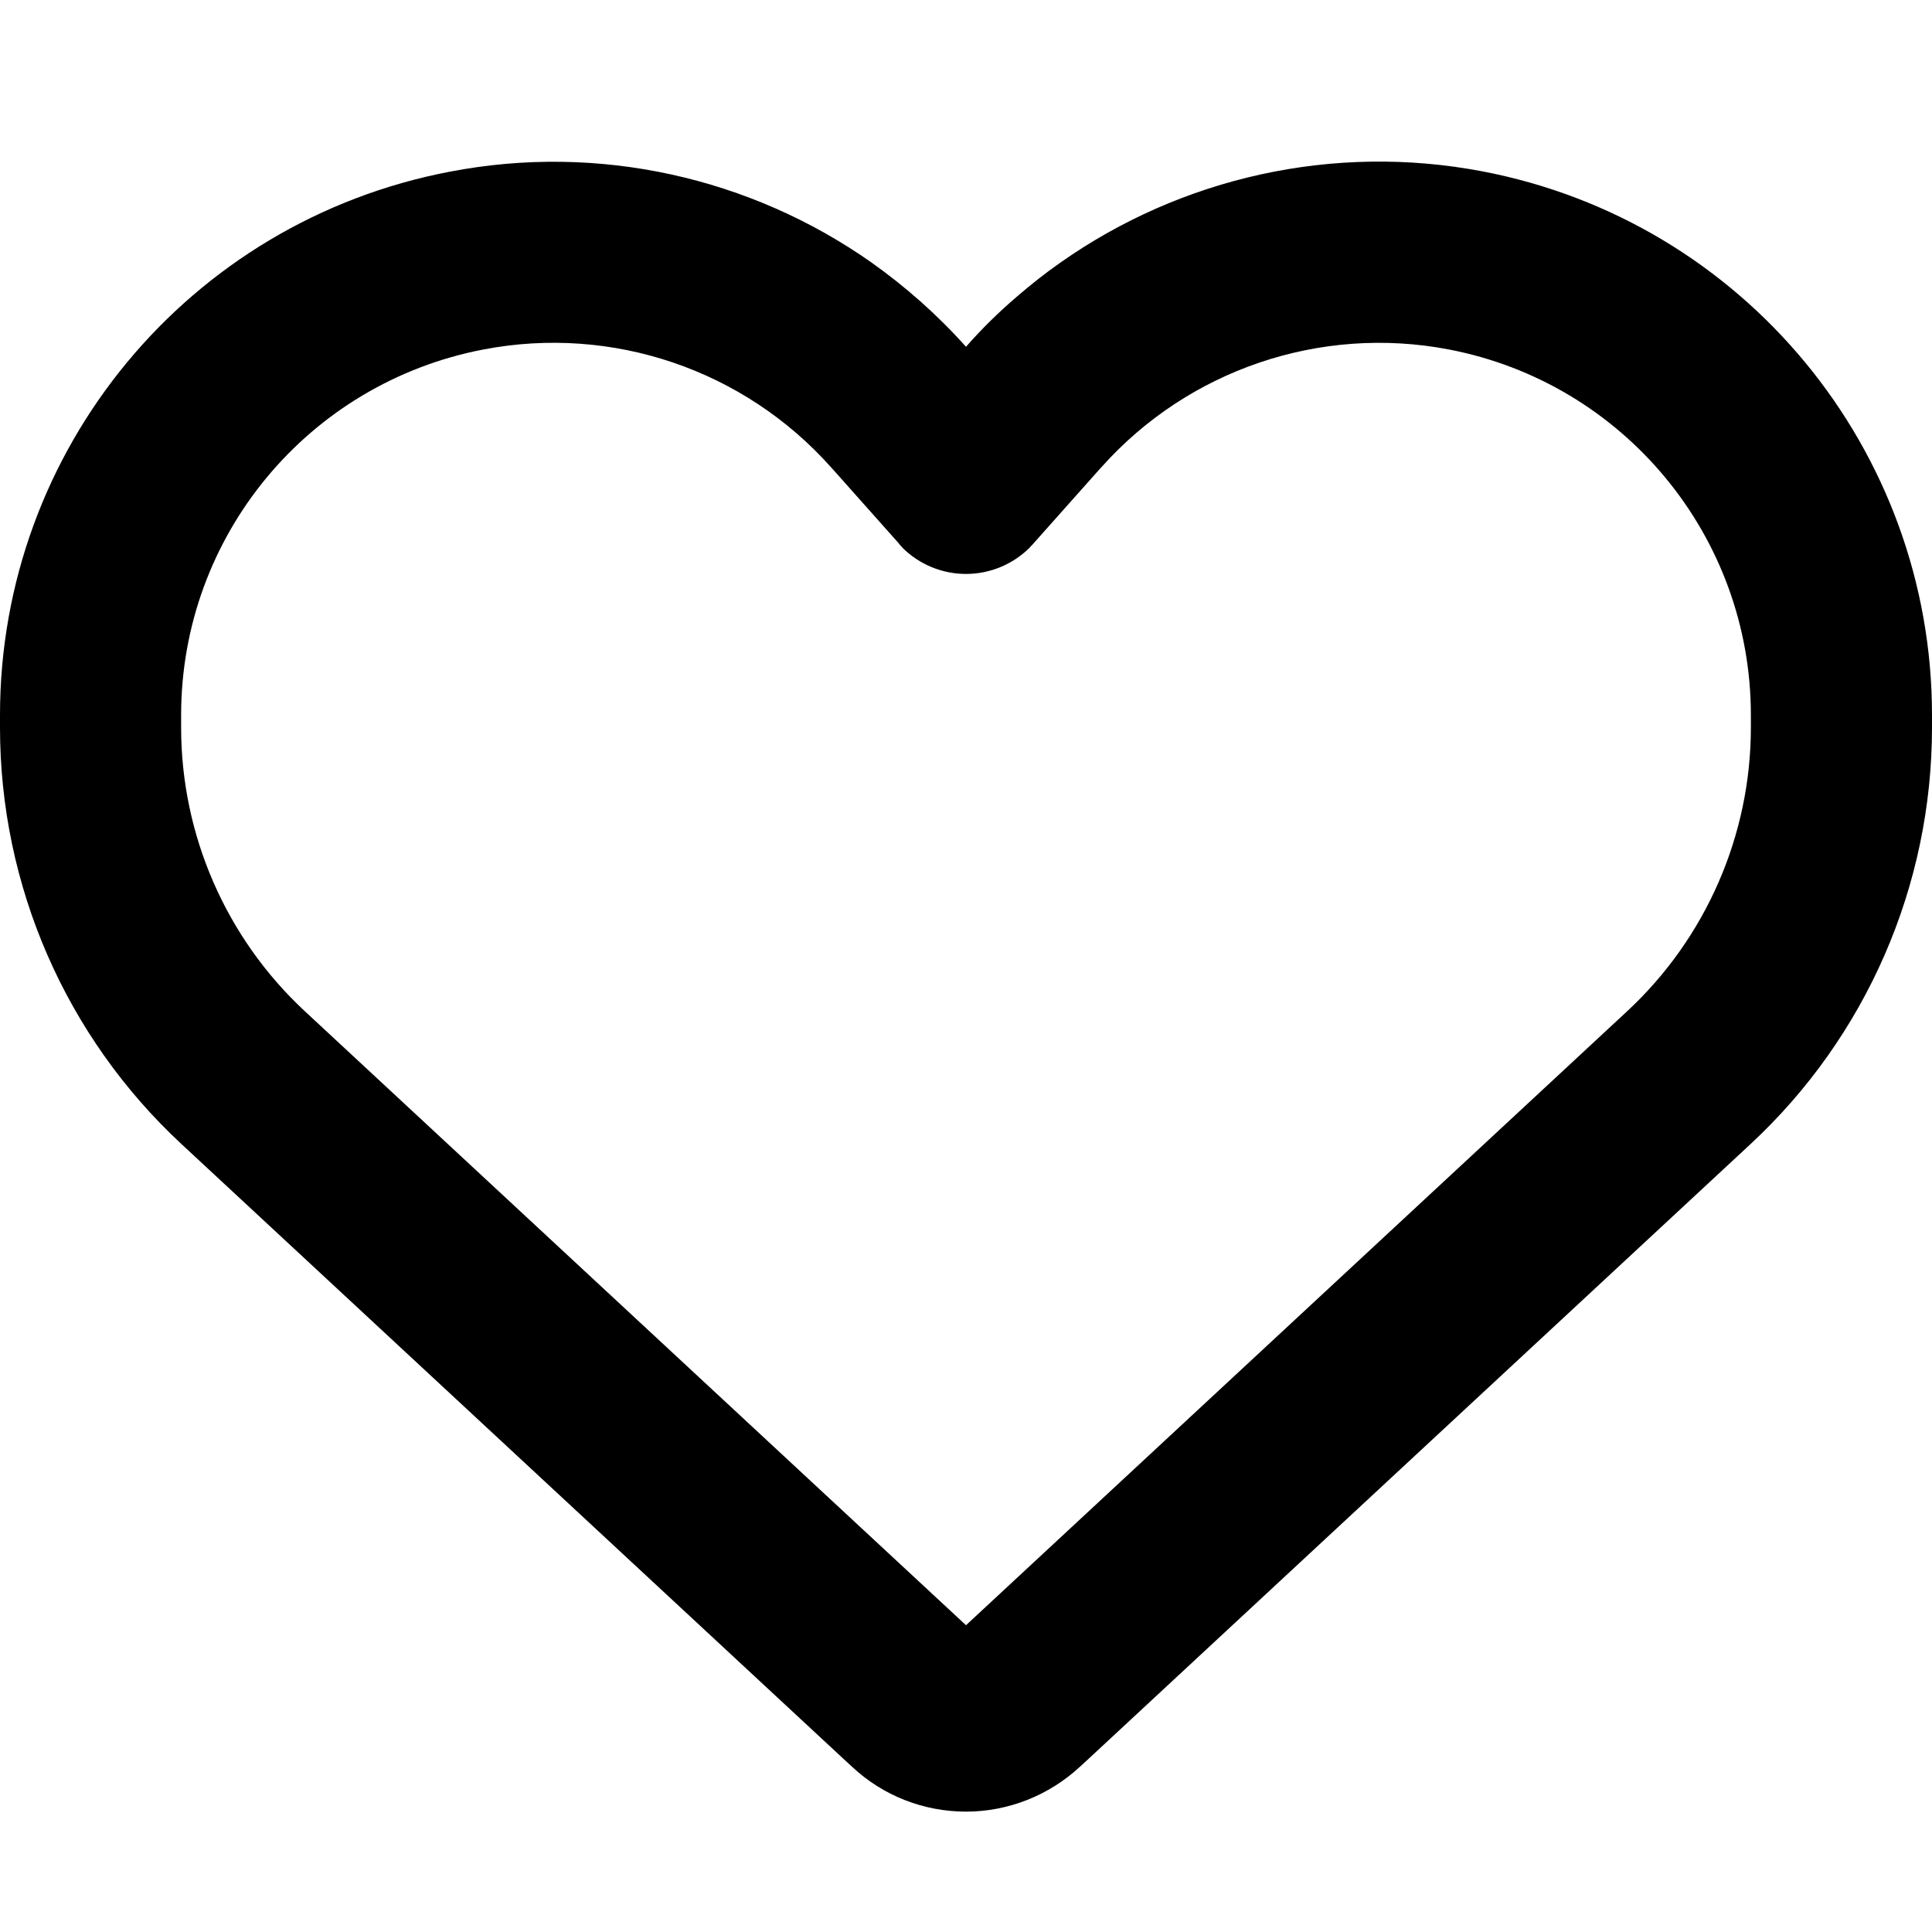
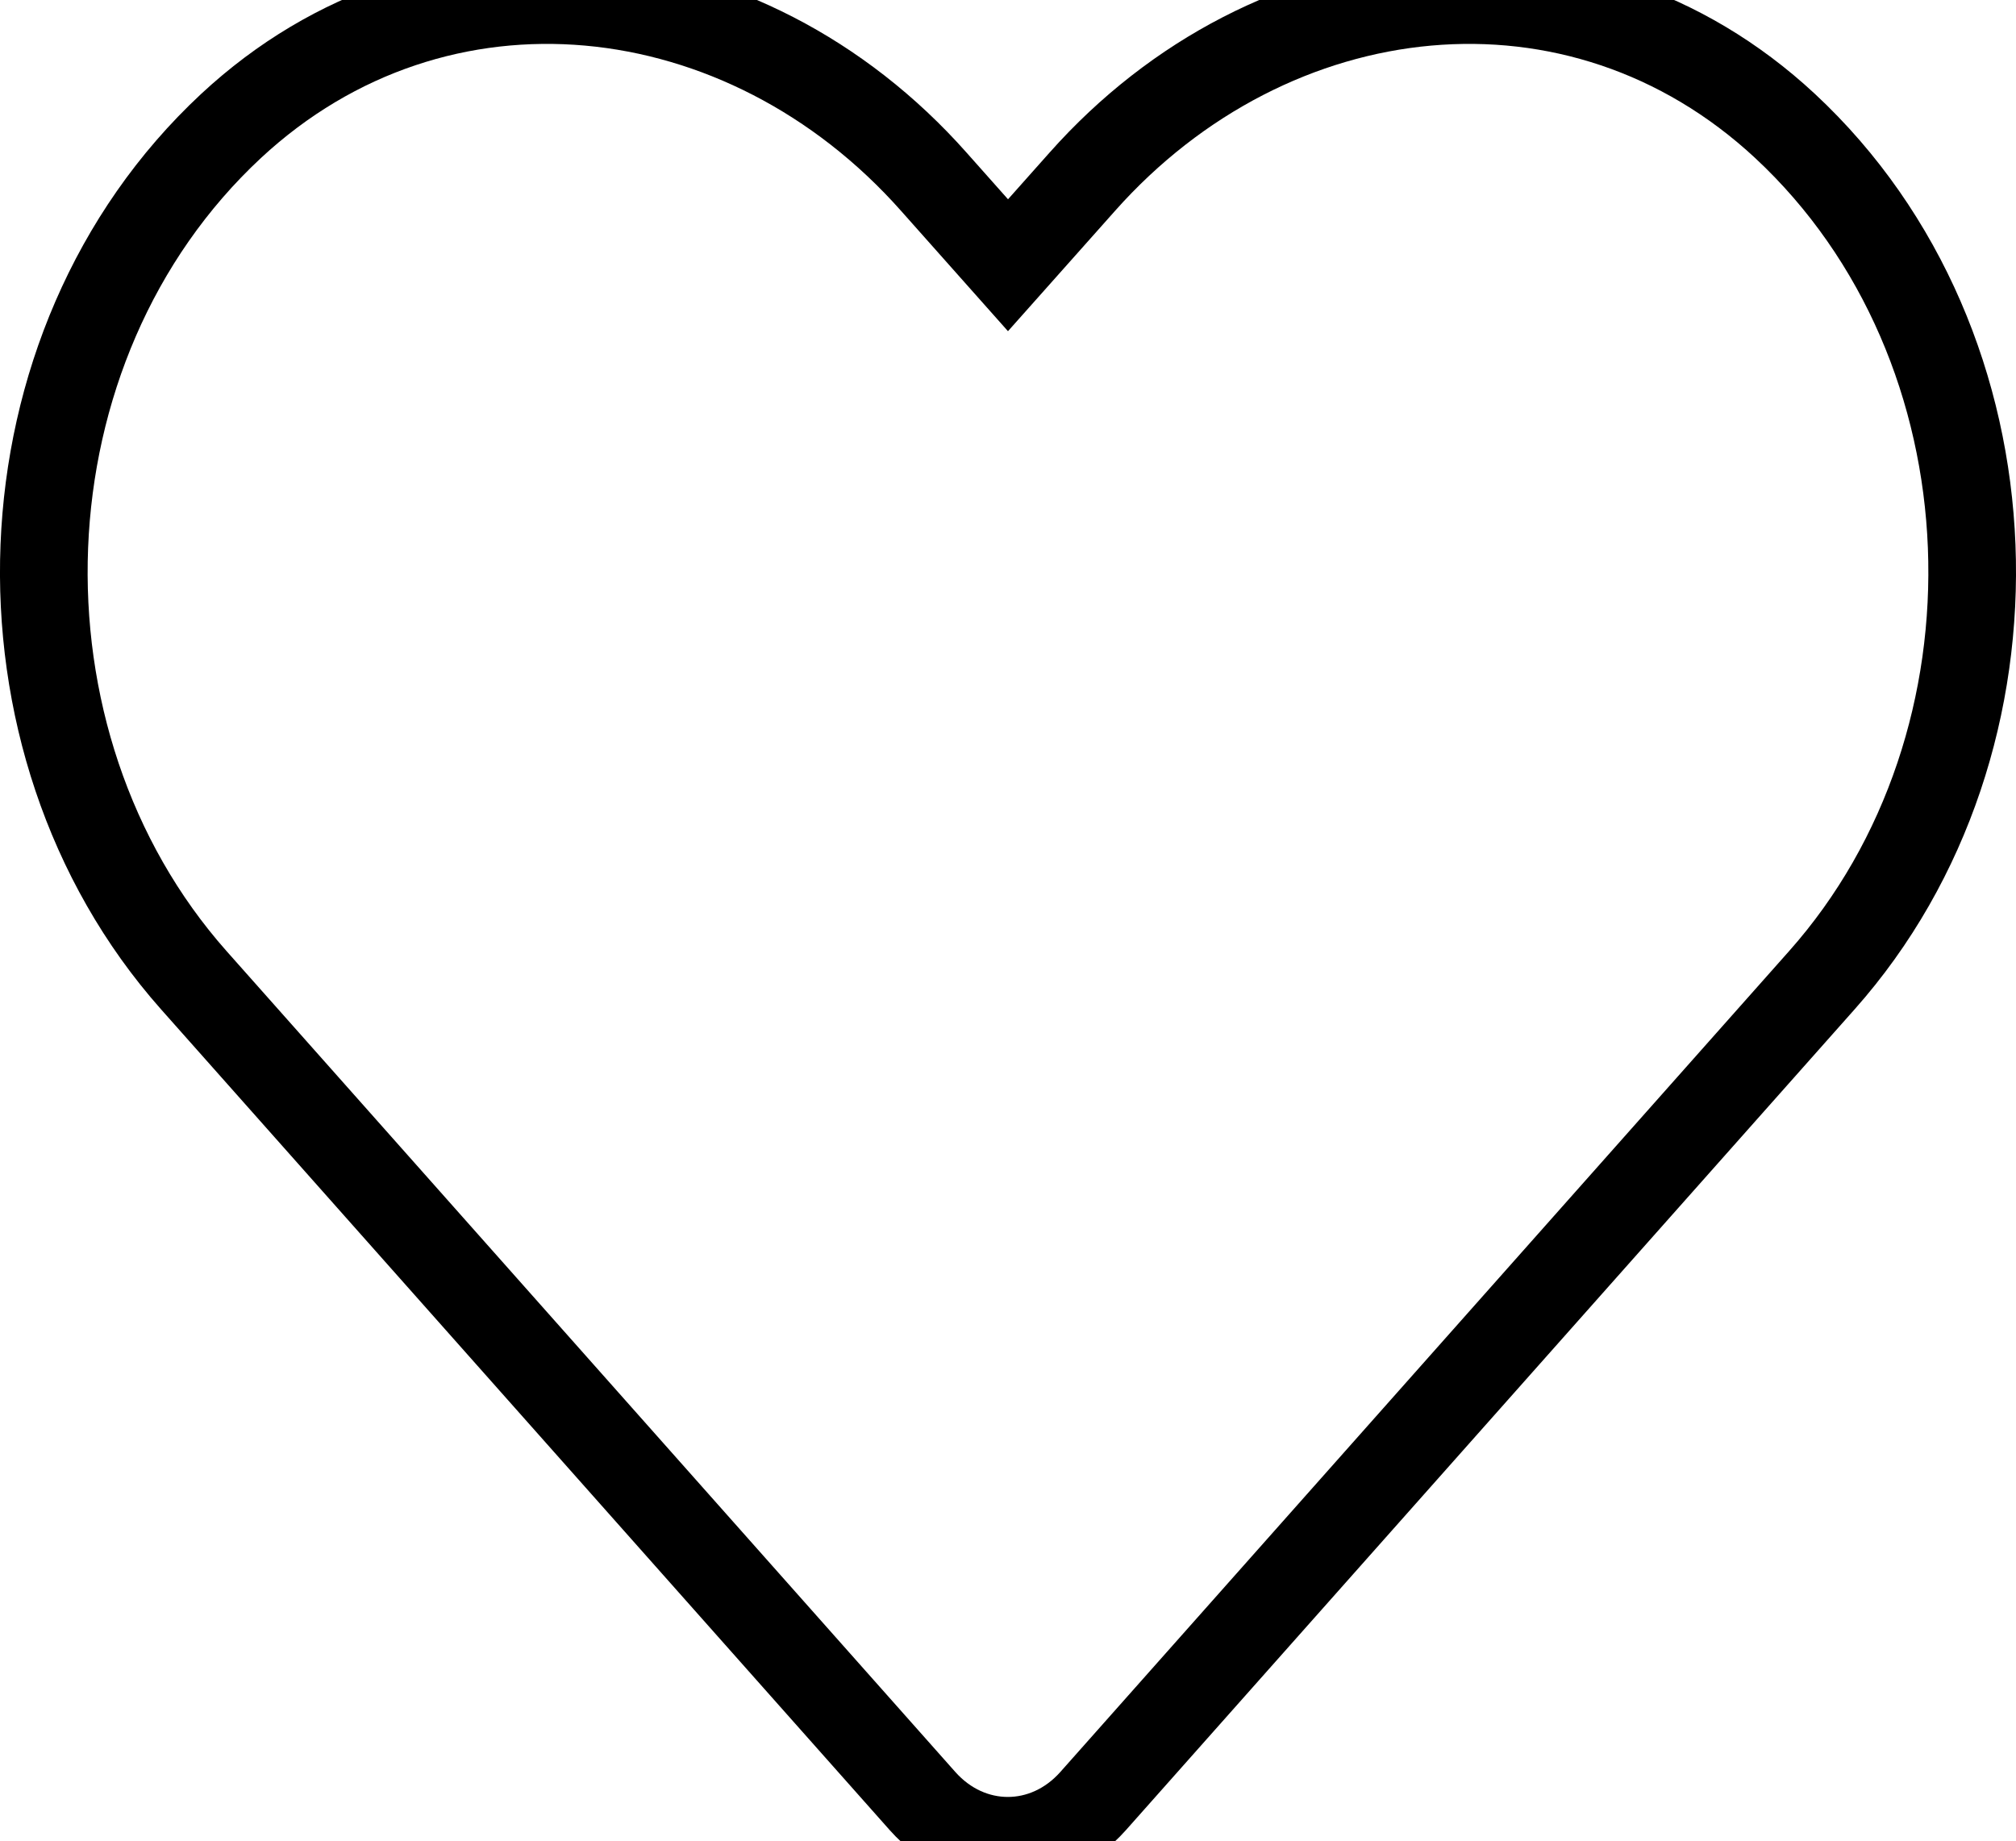
- <svg xmlns="http://www.w3.org/2000/svg" viewBox="0 0 512 512">
-   <path d="M225.8 468.2l-2.5-2.3L48.1 303.2C17.4 274.7 0 234.7 0 192.8v-3.3c0-70.4 50-130.8 119.2-144C158.6 37.9 198.9 47 231 69.6c9 6.4 17.4 13.8 25 22.3c4.2-4.8 8.7-9.2 13.5-13.3c3.7-3.2 7.5-6.2 11.5-9c0 0 0 0 0 0C313.1 47 353.4 37.9 392.8 45.4C462 58.6 512 119.1 512 189.5v3.3c0 41.9-17.4 81.9-48.1 110.4L288.7 465.9l-2.5 2.3c-8.2 7.6-19 11.9-30.2 11.9s-22-4.2-30.2-11.9zM239.1 145c-.4-.3-.7-.7-1-1.1l-17.8-20c0 0-.1-.1-.1-.1c0 0 0 0 0 0c-23.1-25.9-58-37.7-92-31.2C81.6 101.5 48 142.1 48 189.5v3.3c0 28.5 11.9 55.8 32.8 75.2L256 430.7 431.2 268c20.9-19.4 32.8-46.7 32.8-75.2v-3.3c0-47.3-33.6-88-80.1-96.9c-34-6.5-69 5.4-92 31.2c0 0 0 0-.1 .1s0 0-.1 .1l-17.8 20c-.3 .4-.7 .7-1 1.1c-4.5 4.5-10.6 7-16.9 7s-12.4-2.5-16.9-7z" />
+ <svg xmlns="http://www.w3.org/2000/svg" width="23" height="21" viewBox="0 0 23 21" fill="none">
+   <path d="M20.365 1.437C18.01 -0.752 14.508 -0.359 12.347 2.074L11.5 3.026L10.654 2.074C8.497 -0.359 4.991 -0.752 2.636 1.437C-0.063 3.949 -0.204 8.459 2.21 11.182L10.525 20.548C11.062 21.152 11.934 21.152 12.471 20.548L20.786 11.182C23.205 8.459 23.063 3.949 20.365 1.437Z" fill="none" stroke="black" />
</svg>
